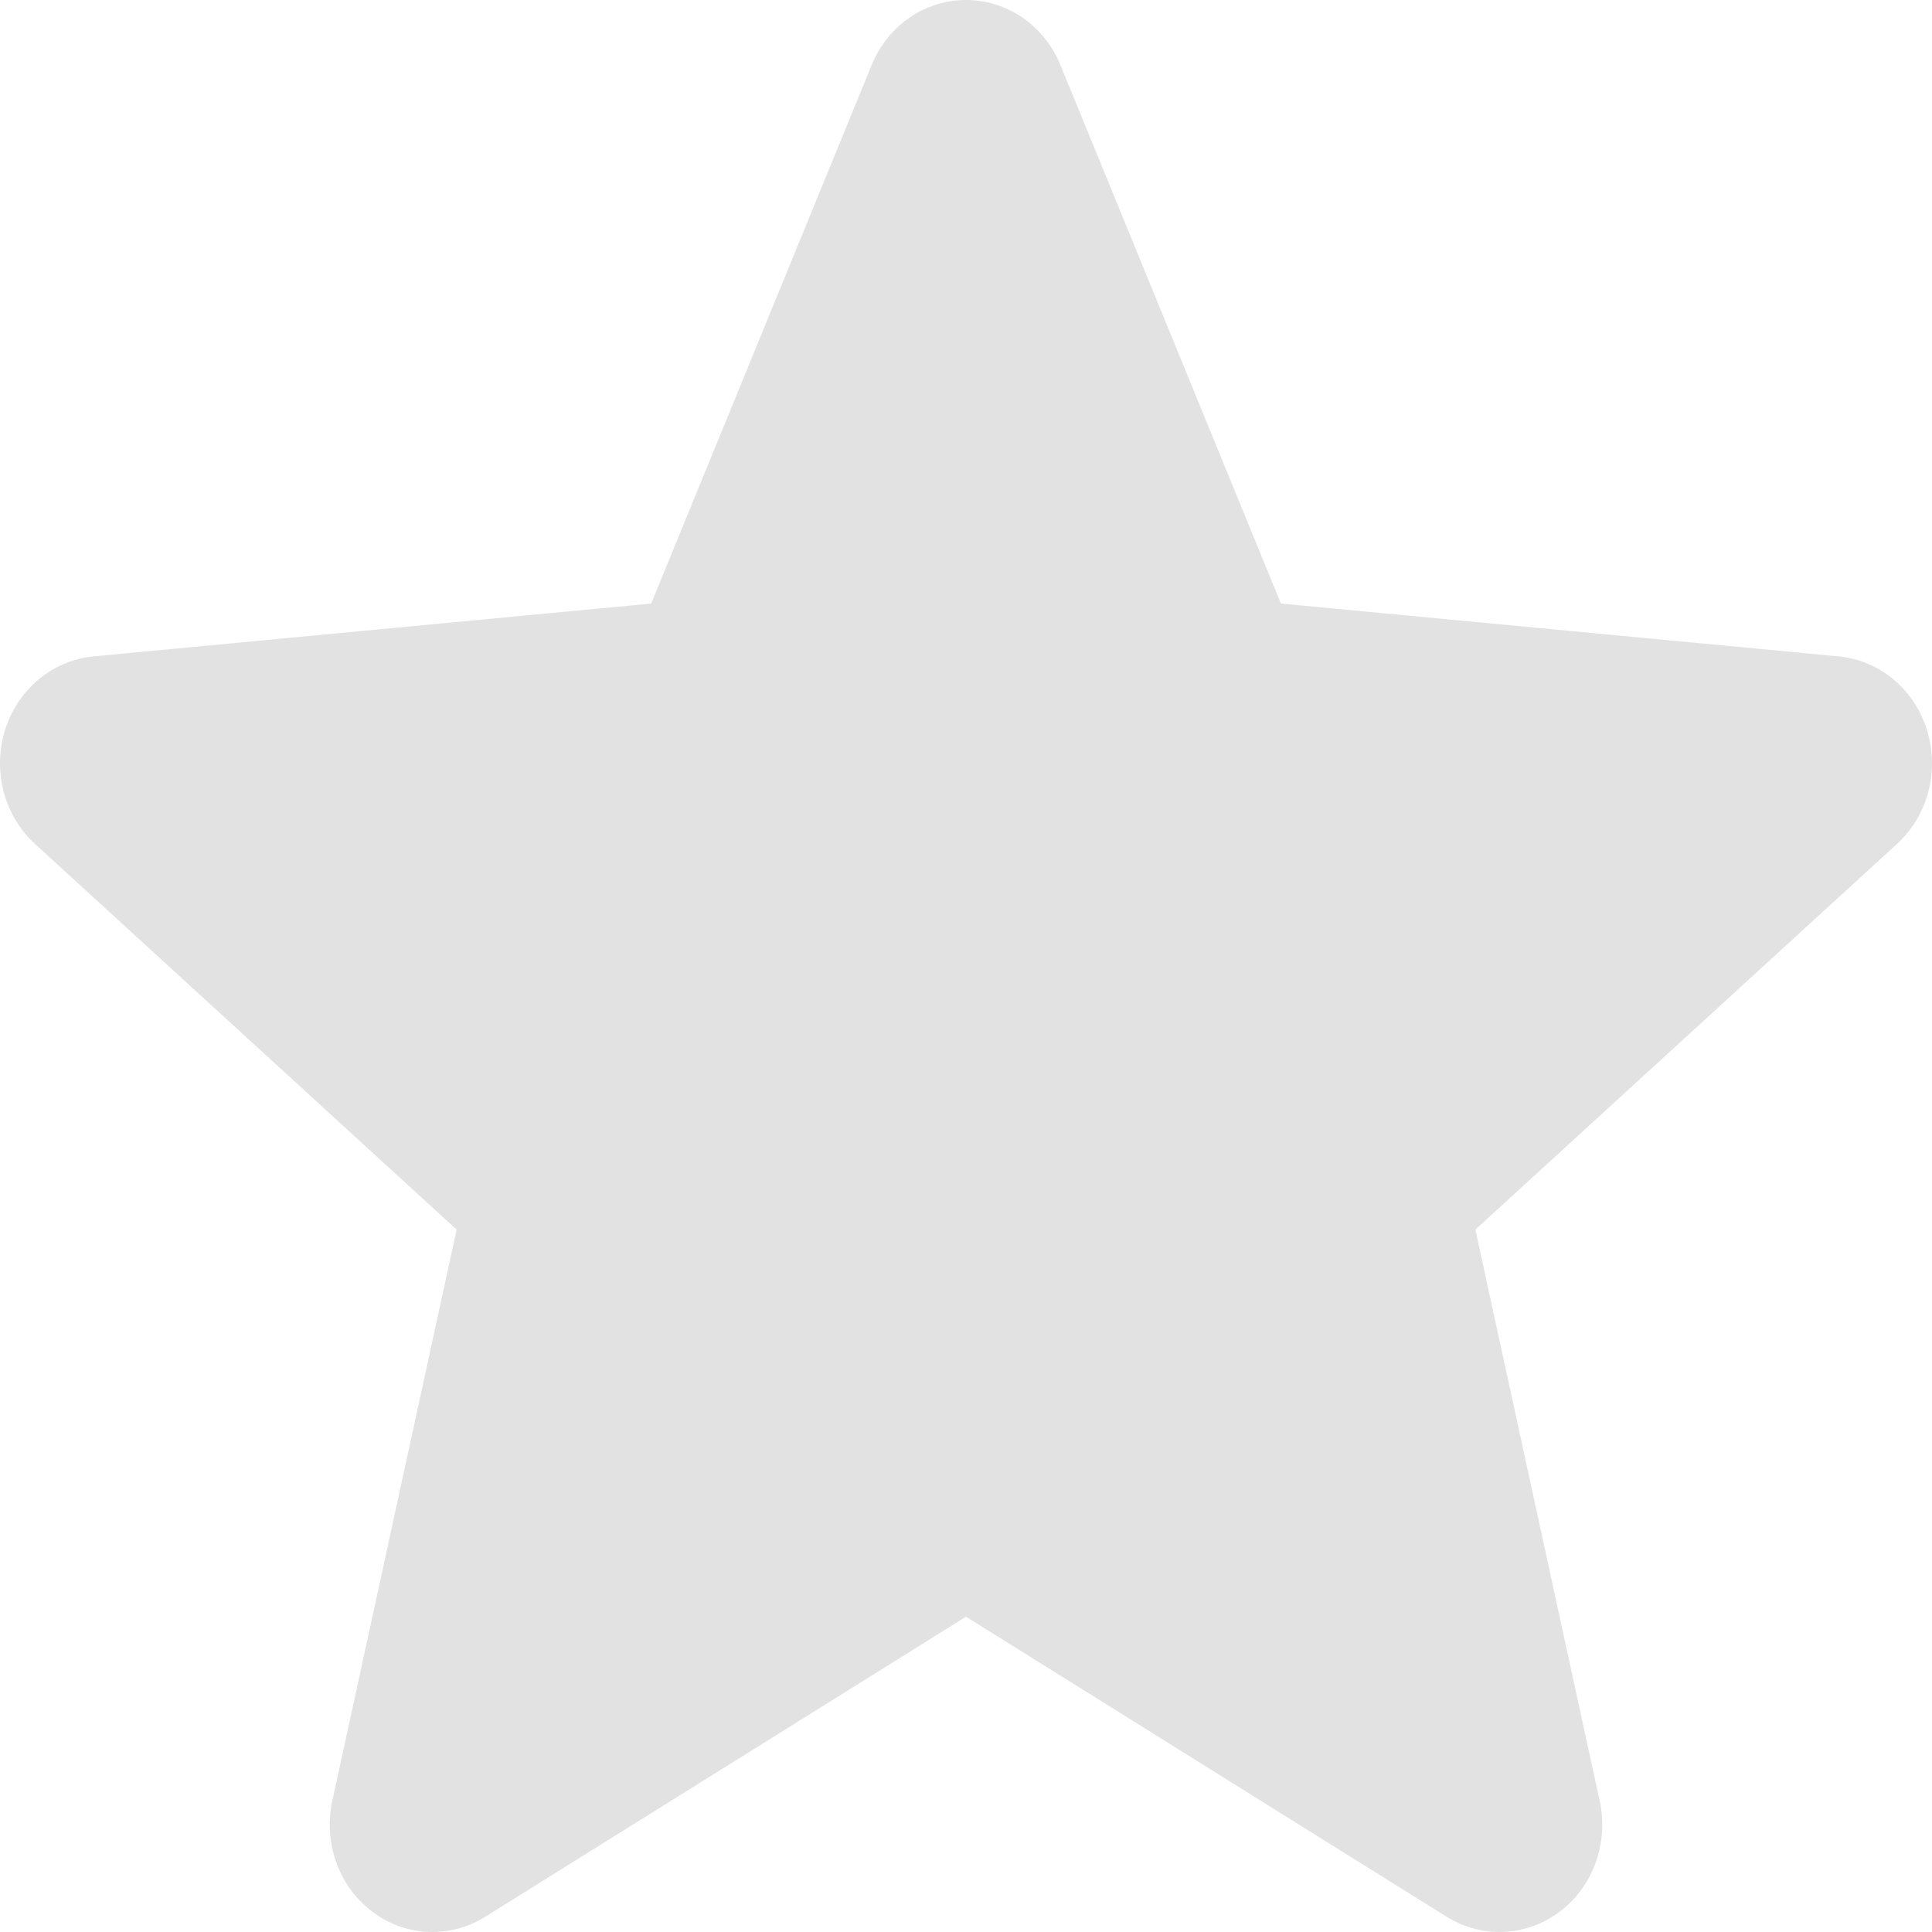
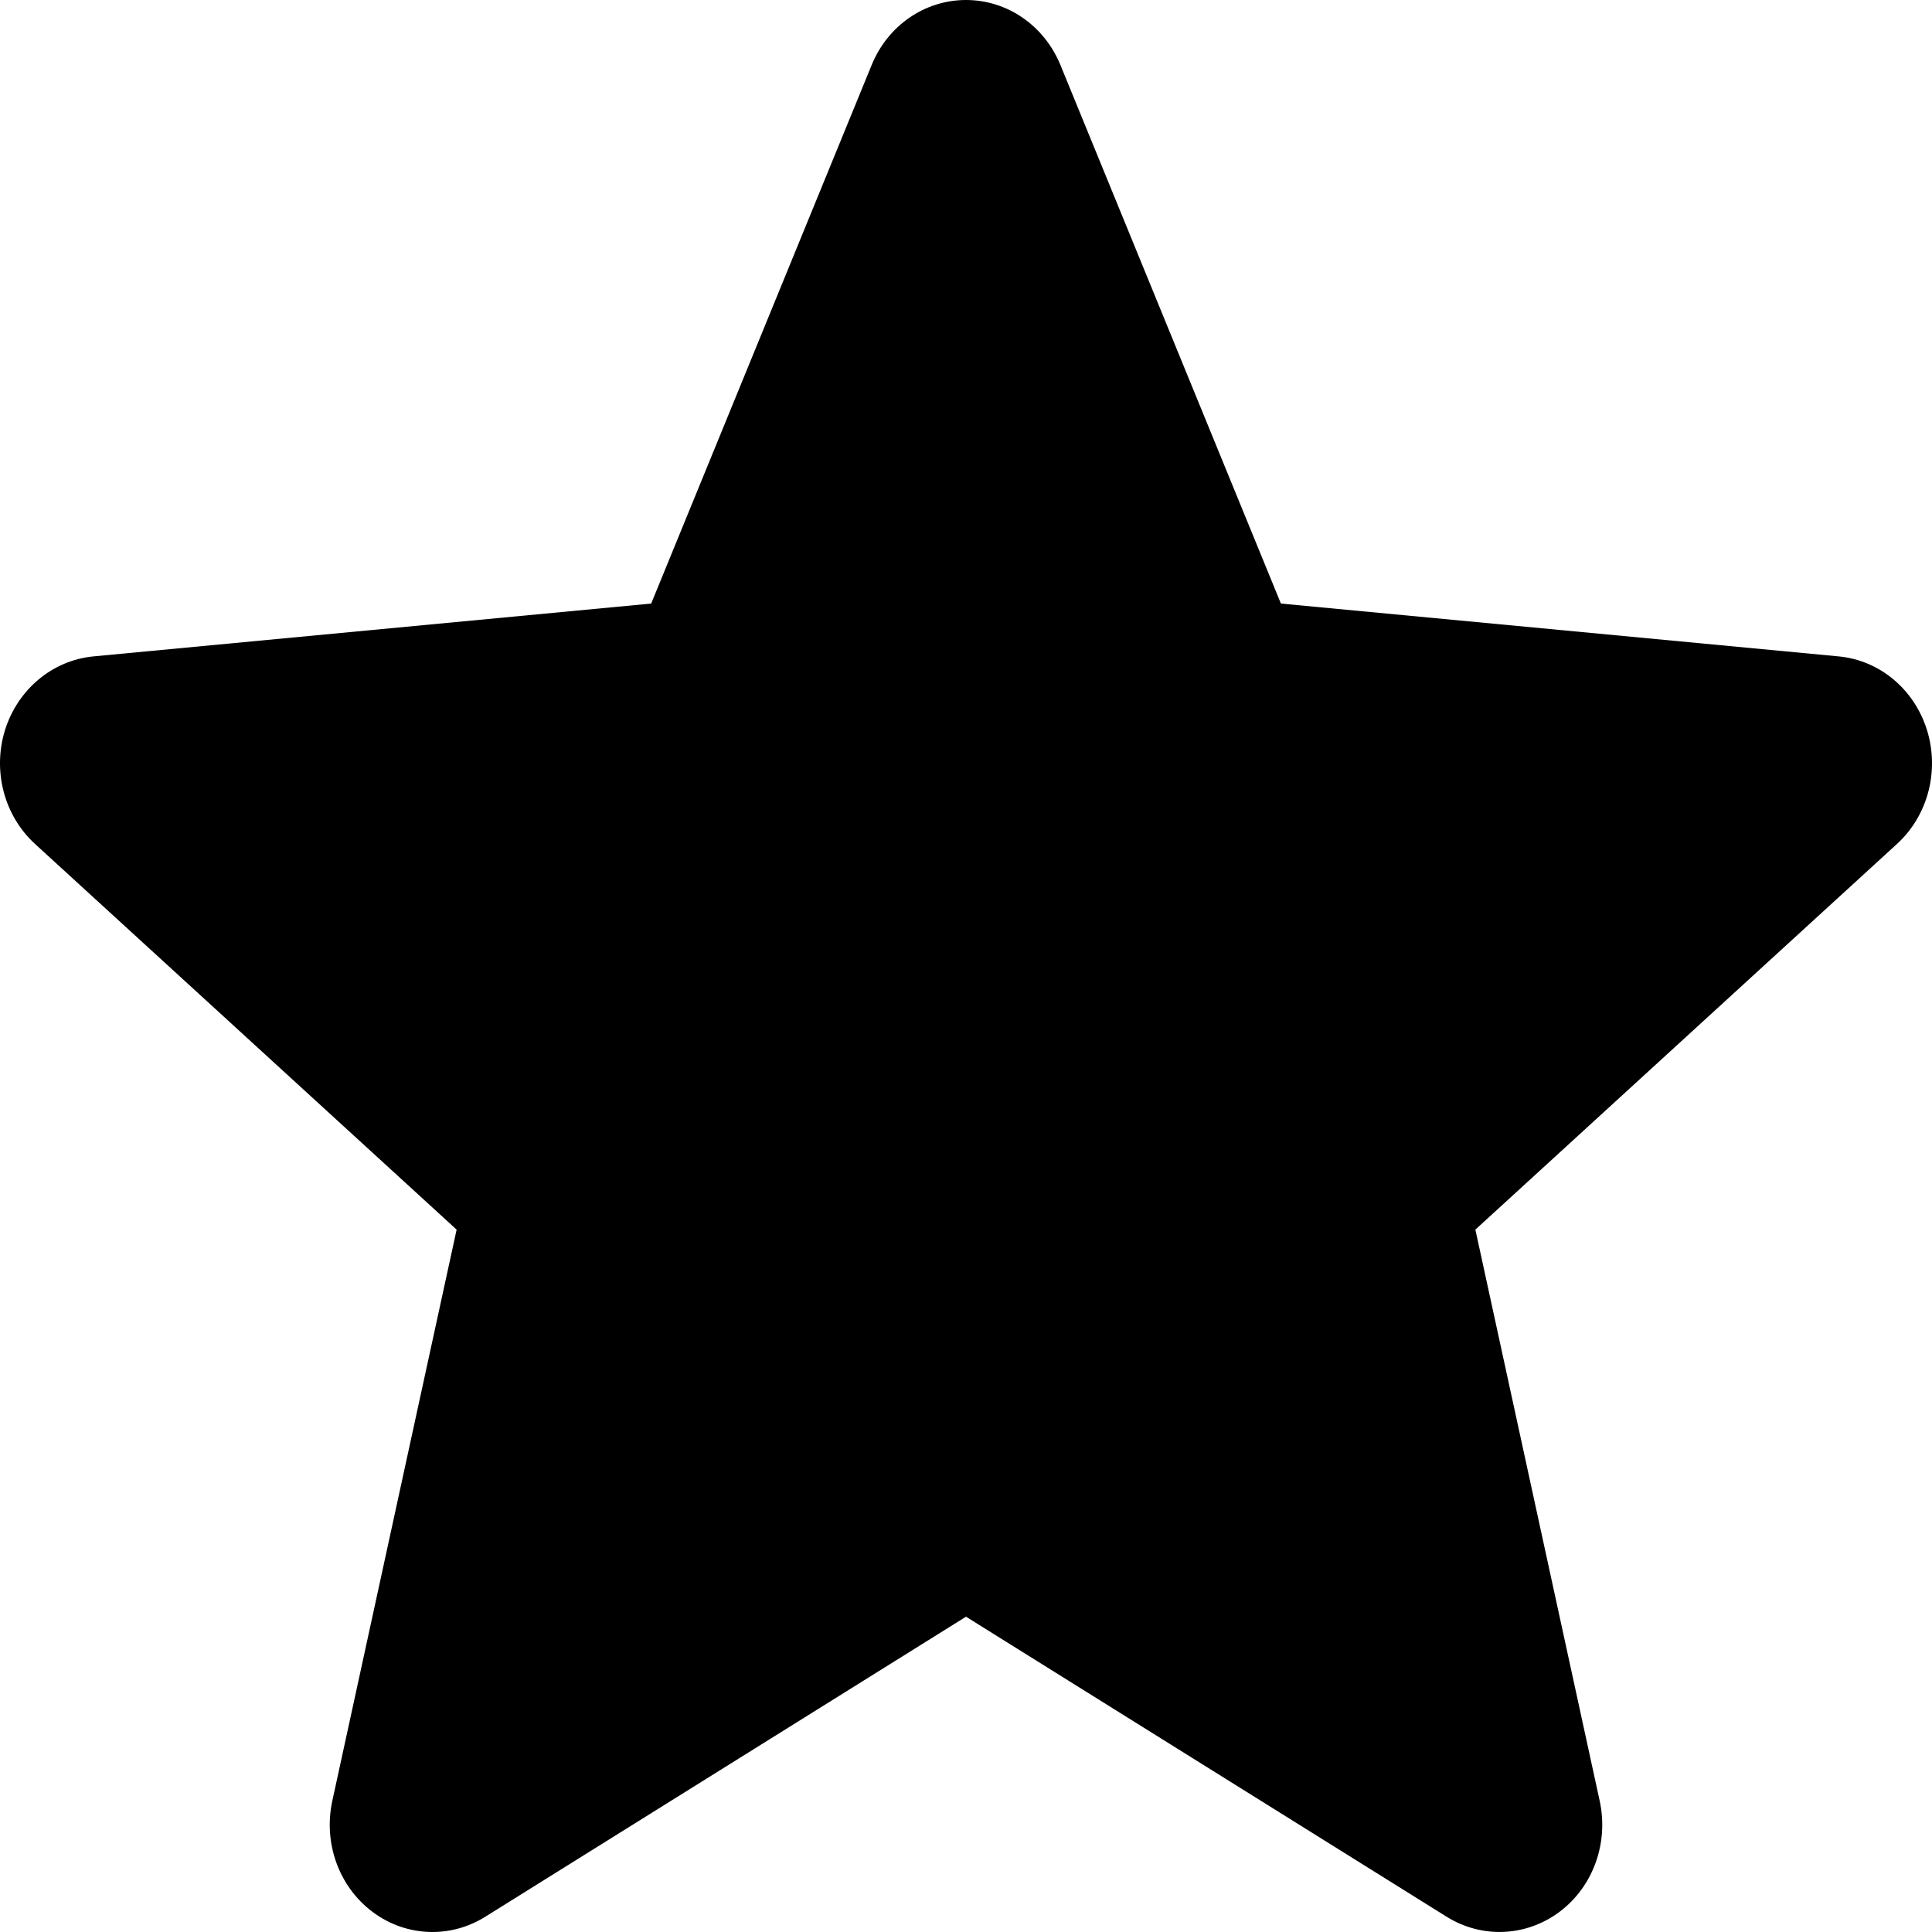
- <svg xmlns="http://www.w3.org/2000/svg" width="20" height="20" viewBox="0 0 20 20" fill="#E2E2E2">
+ <svg xmlns="http://www.w3.org/2000/svg" viewBox="0 0 20 20" fill="currentColor">
  <path d="M19.948 7.557C19.816 7.134 19.457 6.835 19.034 6.795L13.26 6.248L10.978 0.674C10.81 0.264 10.427 0 10 0C9.573 0 9.19 0.264 9.023 0.674L6.741 6.248L0.967 6.795C0.543 6.836 0.185 7.135 0.052 7.557C-0.079 7.979 0.042 8.443 0.362 8.736L4.727 12.729L3.44 18.643C3.346 19.078 3.507 19.528 3.853 19.789C4.039 19.93 4.257 20 4.477 20C4.665 20 4.853 19.948 5.022 19.843L10 16.736L14.977 19.843C15.343 20.07 15.802 20.049 16.147 19.789C16.493 19.528 16.654 19.078 16.56 18.643L15.273 12.729L19.638 8.736C19.958 8.443 20.079 7.98 19.948 7.557Z" />
</svg>
